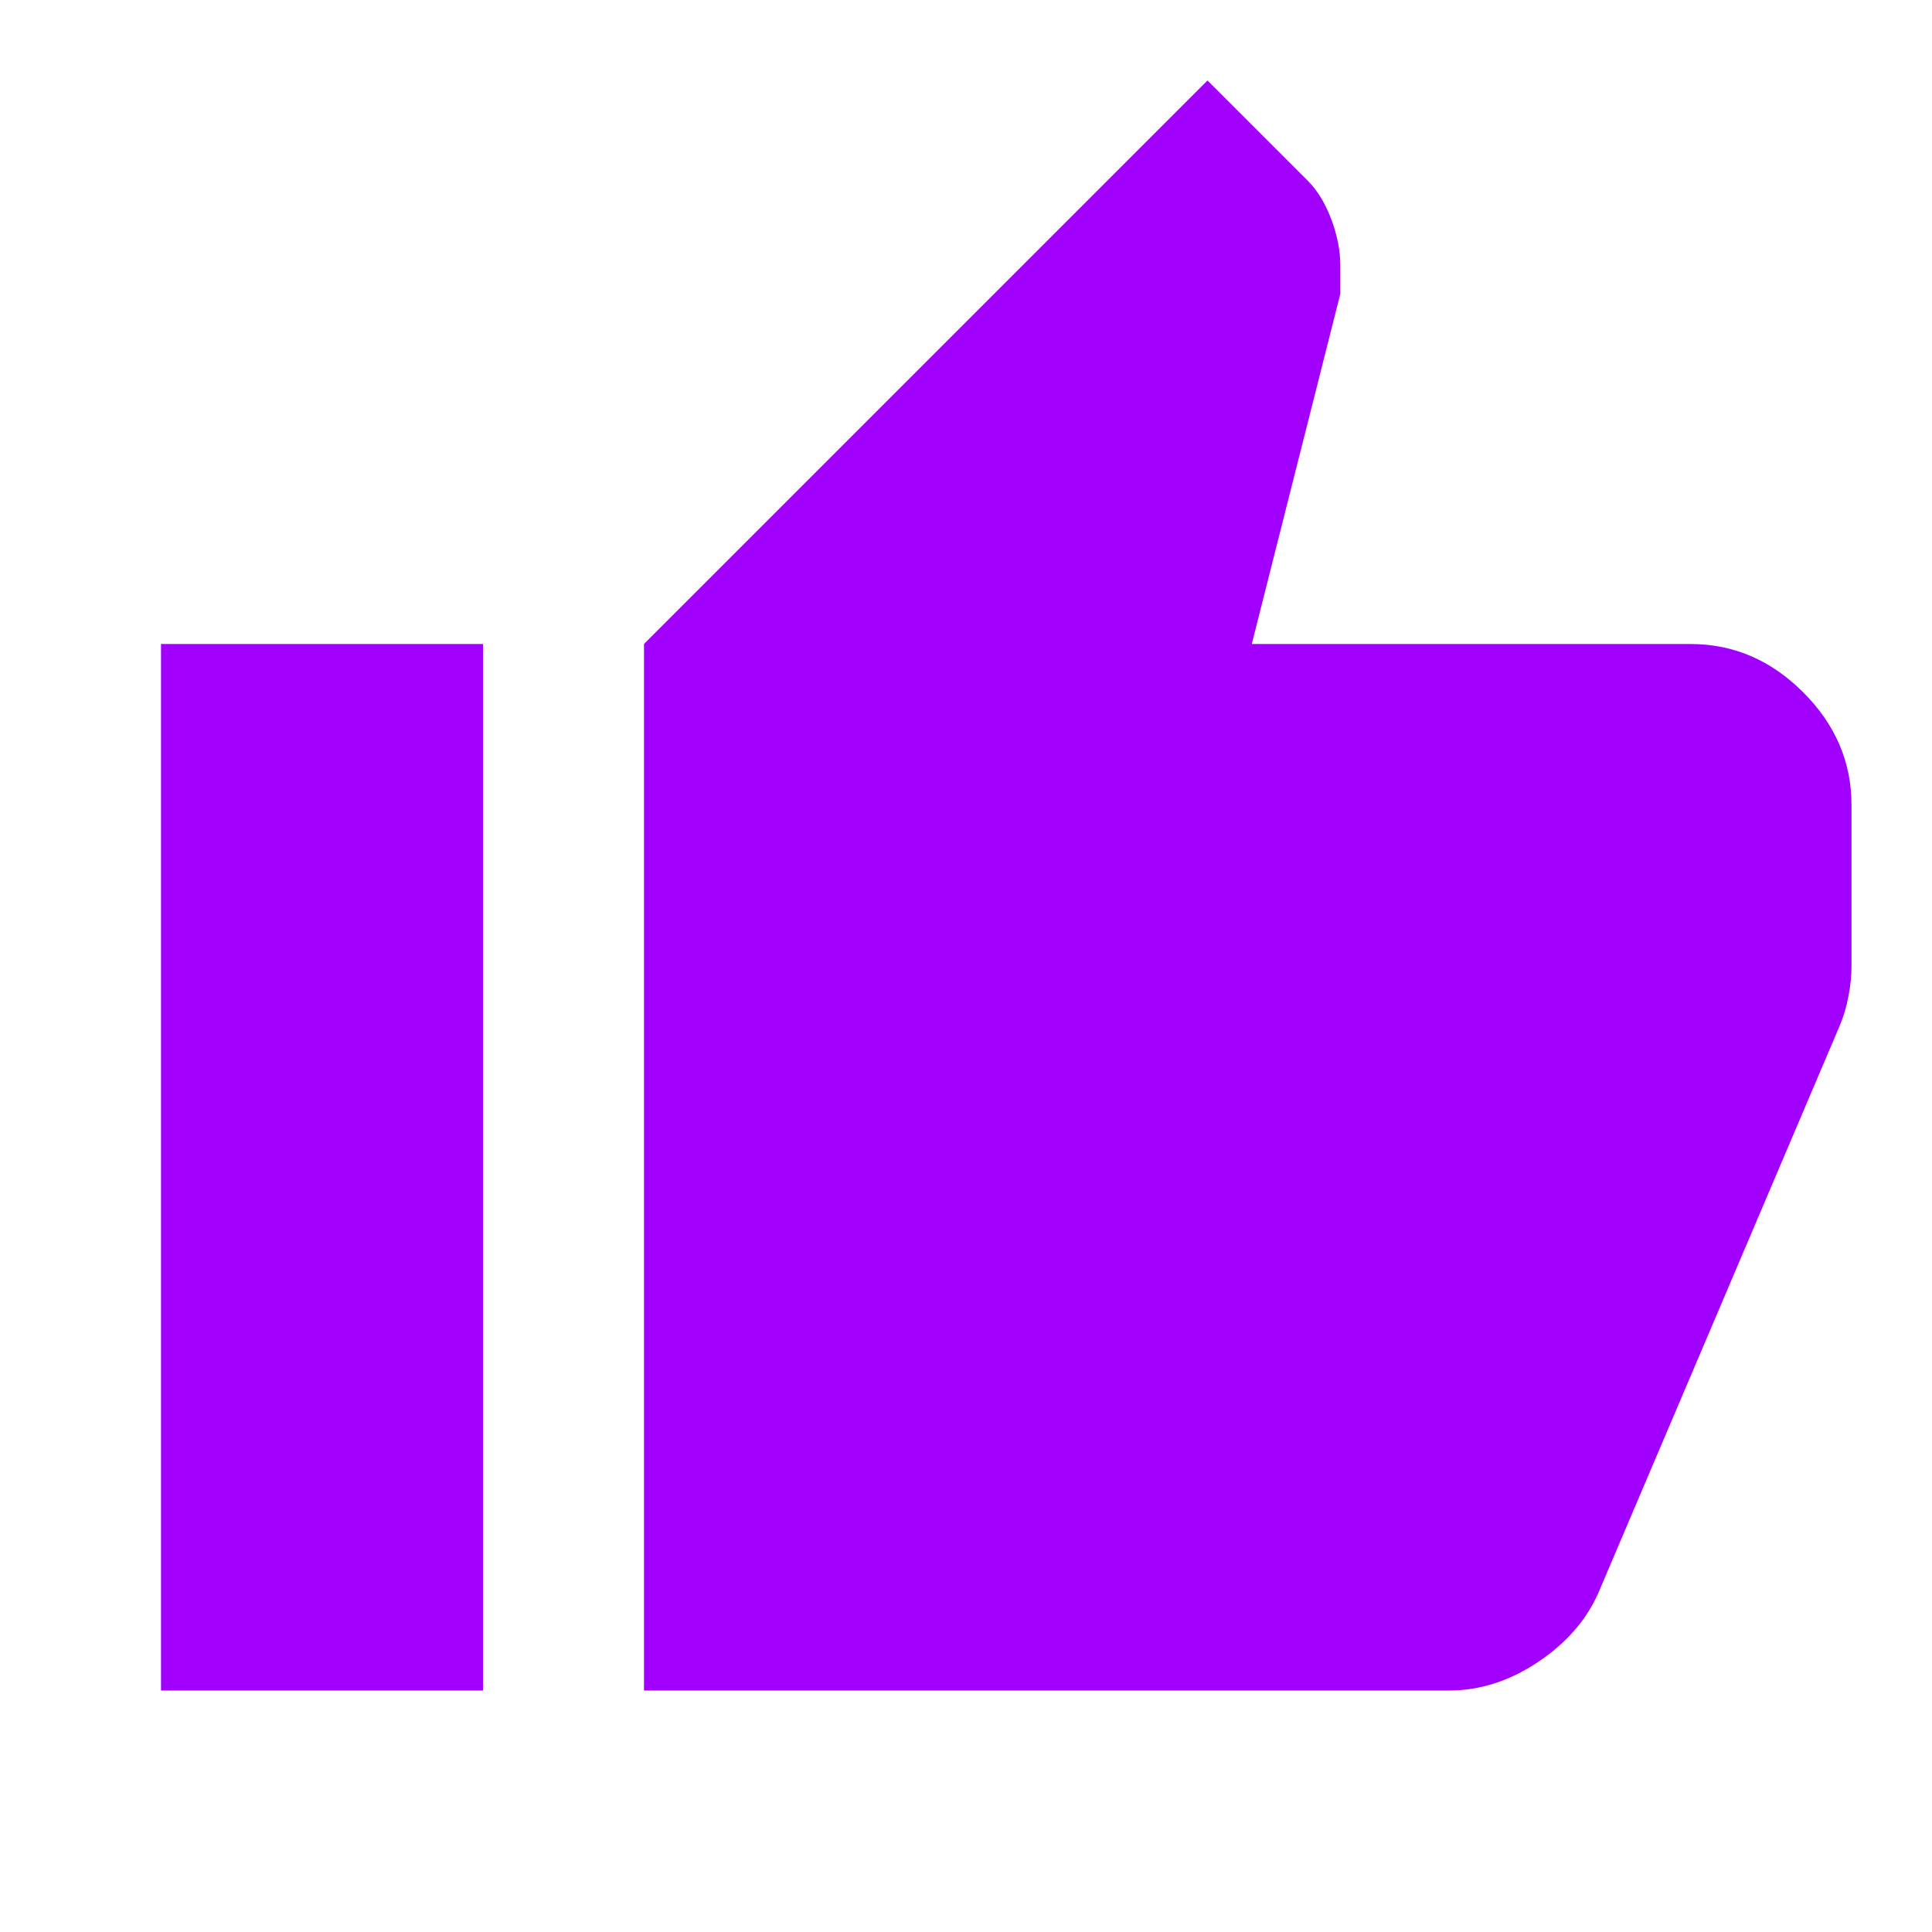
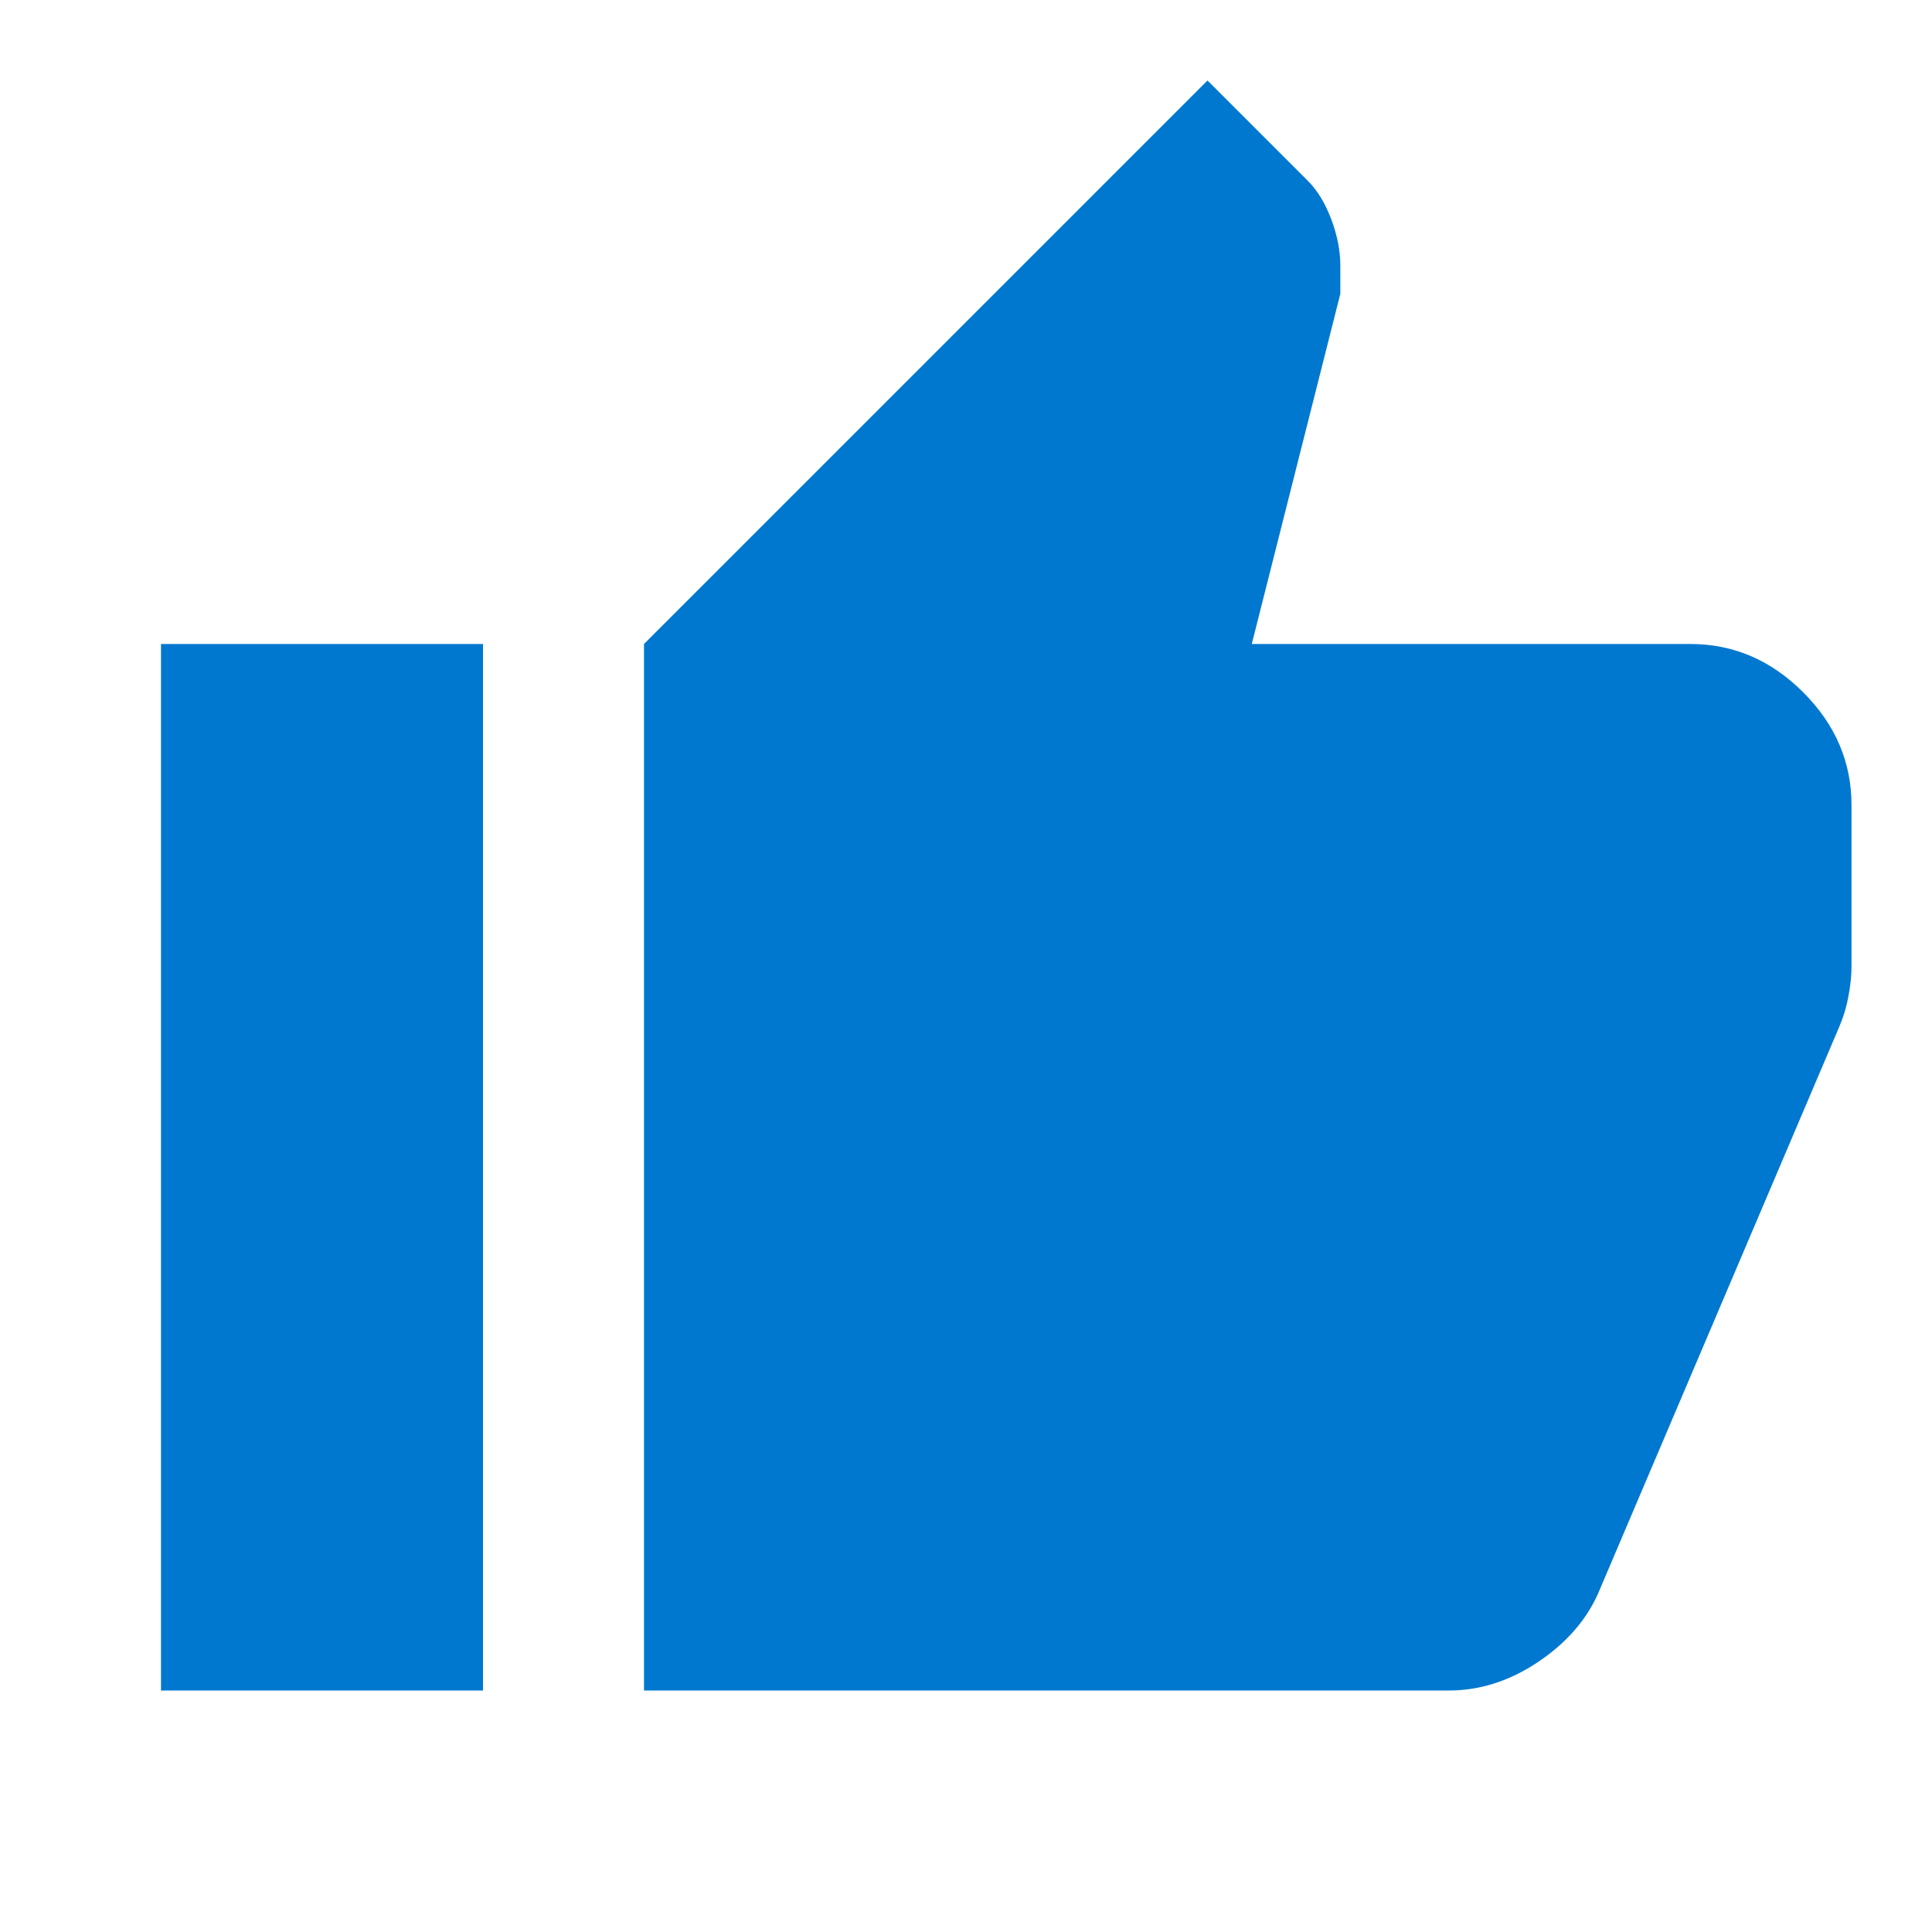
<svg xmlns="http://www.w3.org/2000/svg" width="24" height="24" viewBox="0 0 24 24" fill="none">
-   <path d="M18 21H8V8L15 1L16.25 2.25C16.367 2.367 16.462 2.525 16.538 2.725C16.613 2.925 16.65 3.117 16.65 3.3V3.65L15.55 8H21C21.533 8 22 8.2 22.4 8.6C22.8 9 23 9.467 23 10V12C23 12.117 22.988 12.242 22.962 12.375C22.938 12.508 22.9 12.633 22.85 12.75L19.85 19.8C19.7 20.133 19.45 20.417 19.1 20.65C18.75 20.883 18.383 21 18 21ZM6 8V21H2V8H6Z" fill="#A100FF" />
+   <path d="M18 21H8V8L15 1L16.25 2.25C16.367 2.367 16.462 2.525 16.538 2.725C16.613 2.925 16.65 3.117 16.65 3.3V3.65L15.55 8H21C21.533 8 22 8.2 22.4 8.6C22.8 9 23 9.467 23 10V12C23 12.117 22.988 12.242 22.962 12.375C22.938 12.508 22.9 12.633 22.85 12.75L19.85 19.8C19.7 20.133 19.45 20.417 19.1 20.65C18.75 20.883 18.383 21 18 21ZM6 8V21H2V8H6Z" fill="#0078CF" />
</svg>
